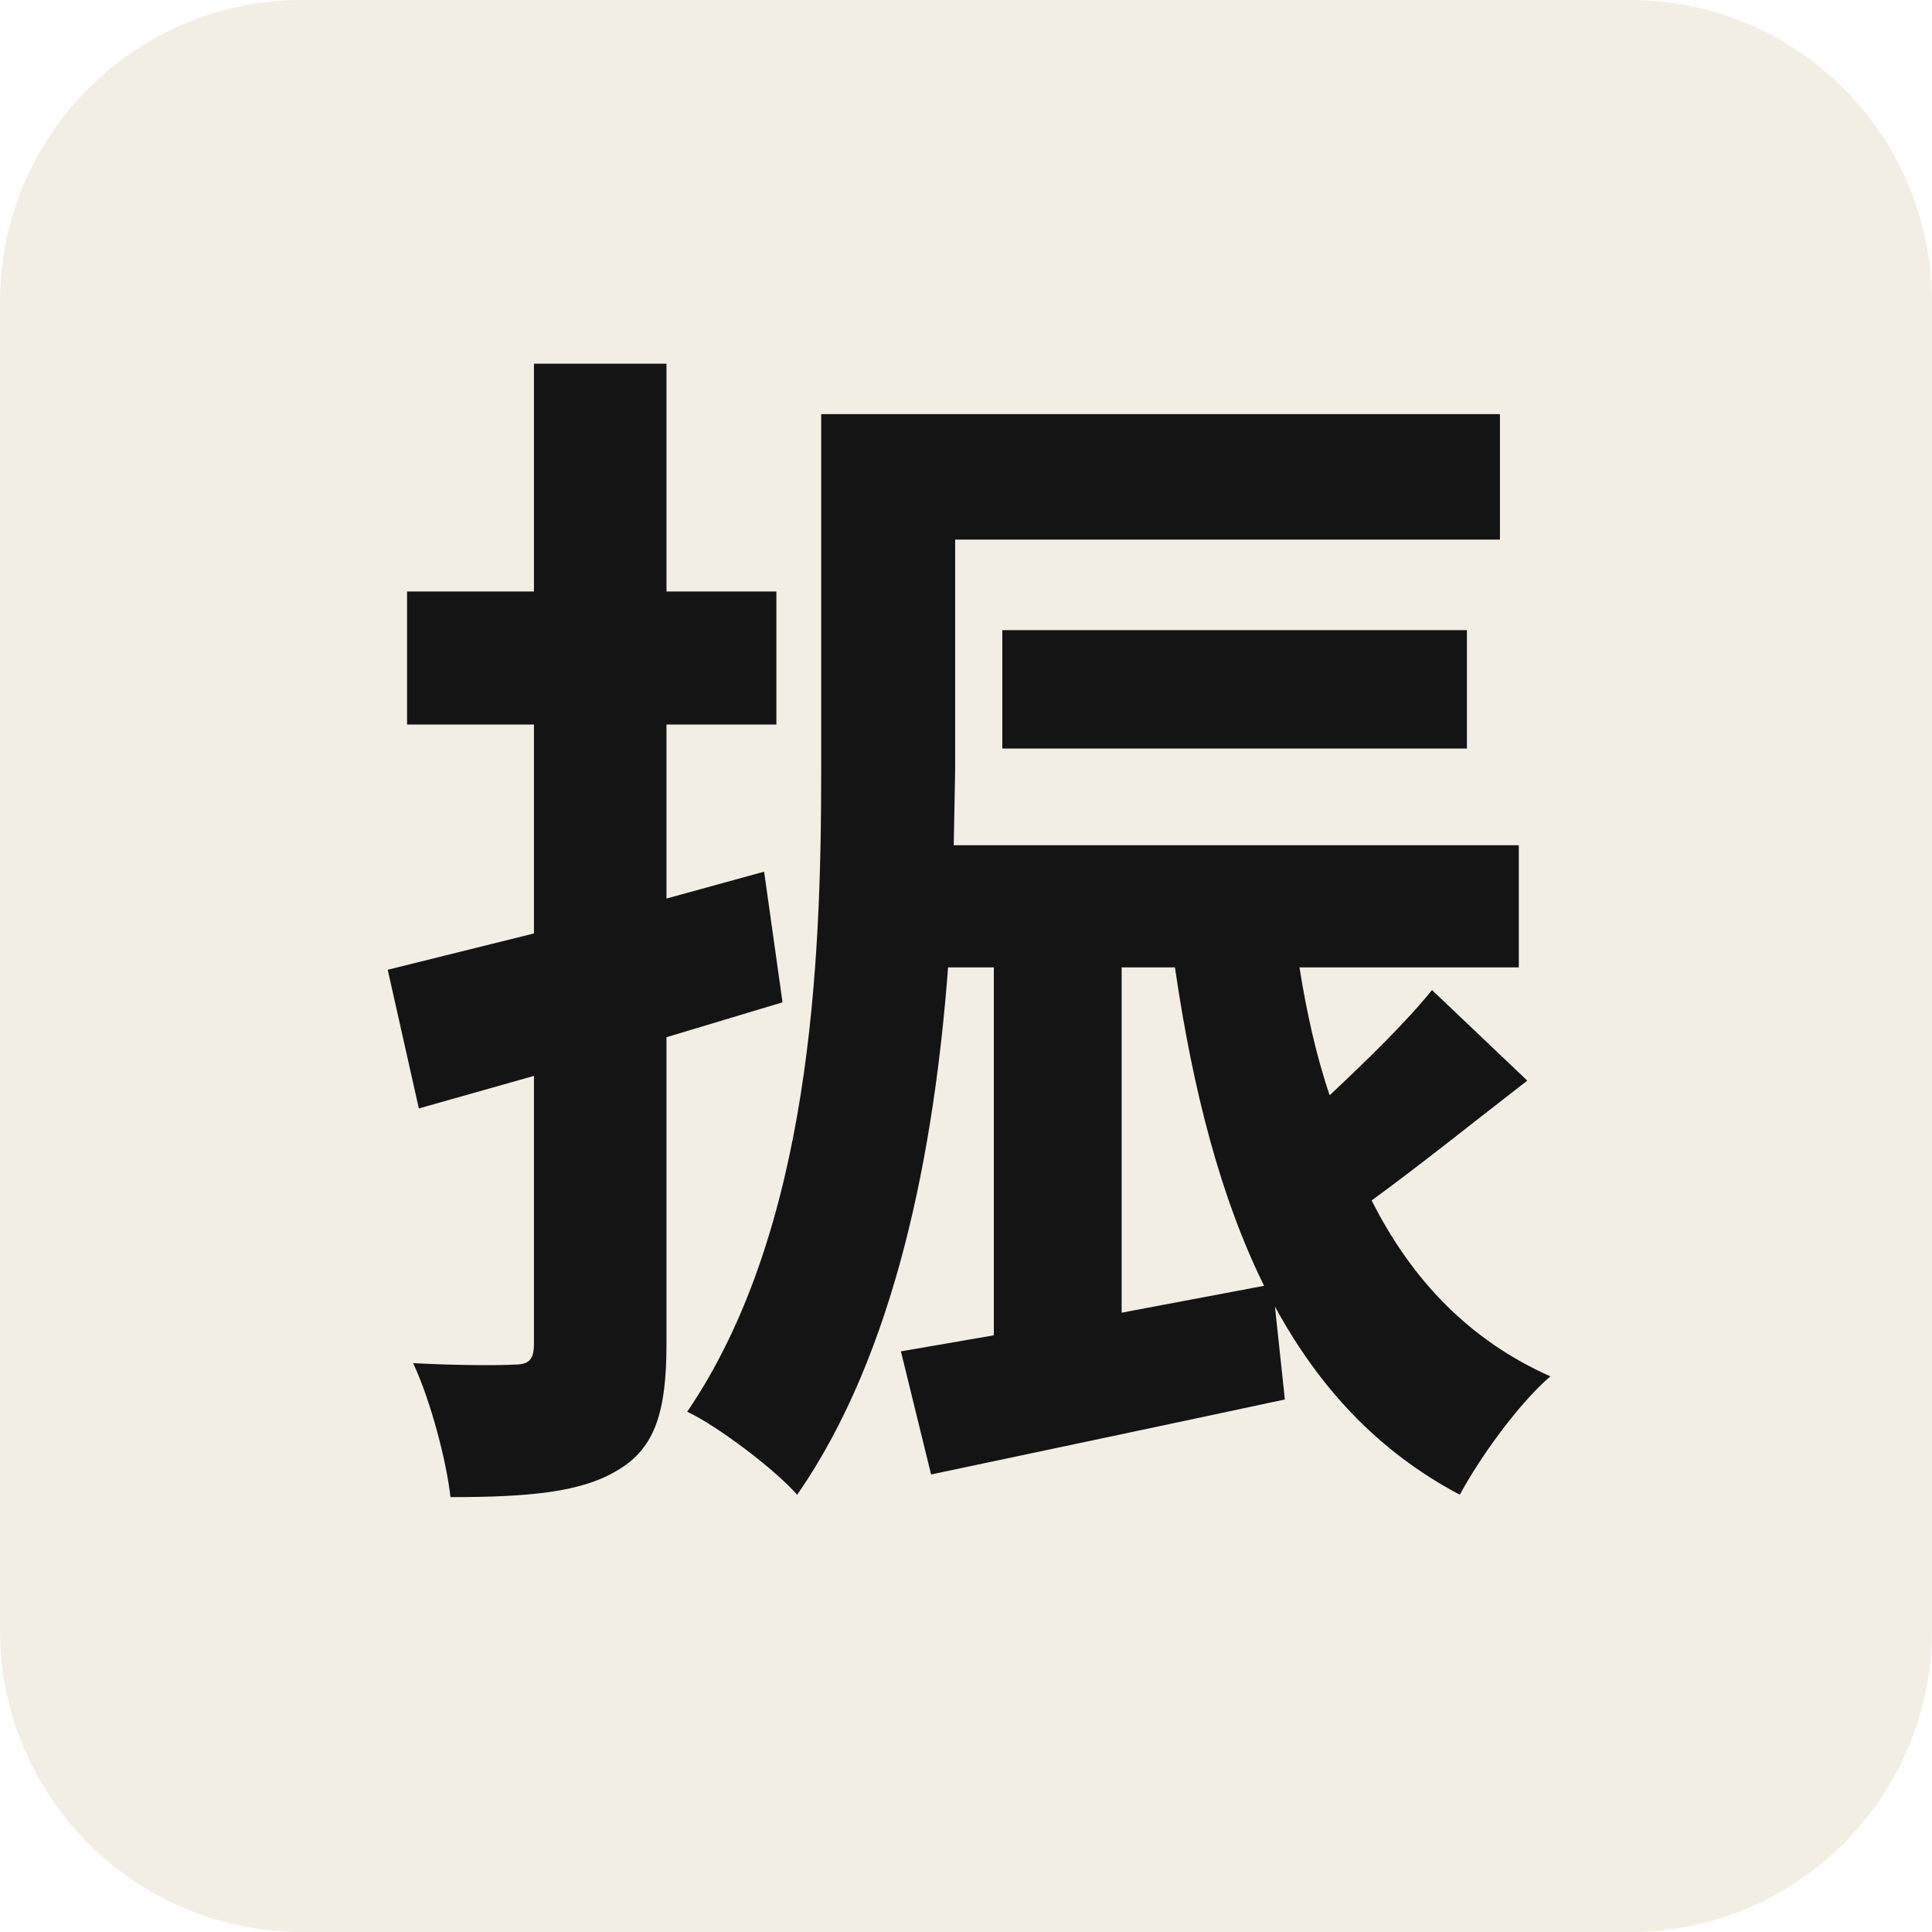
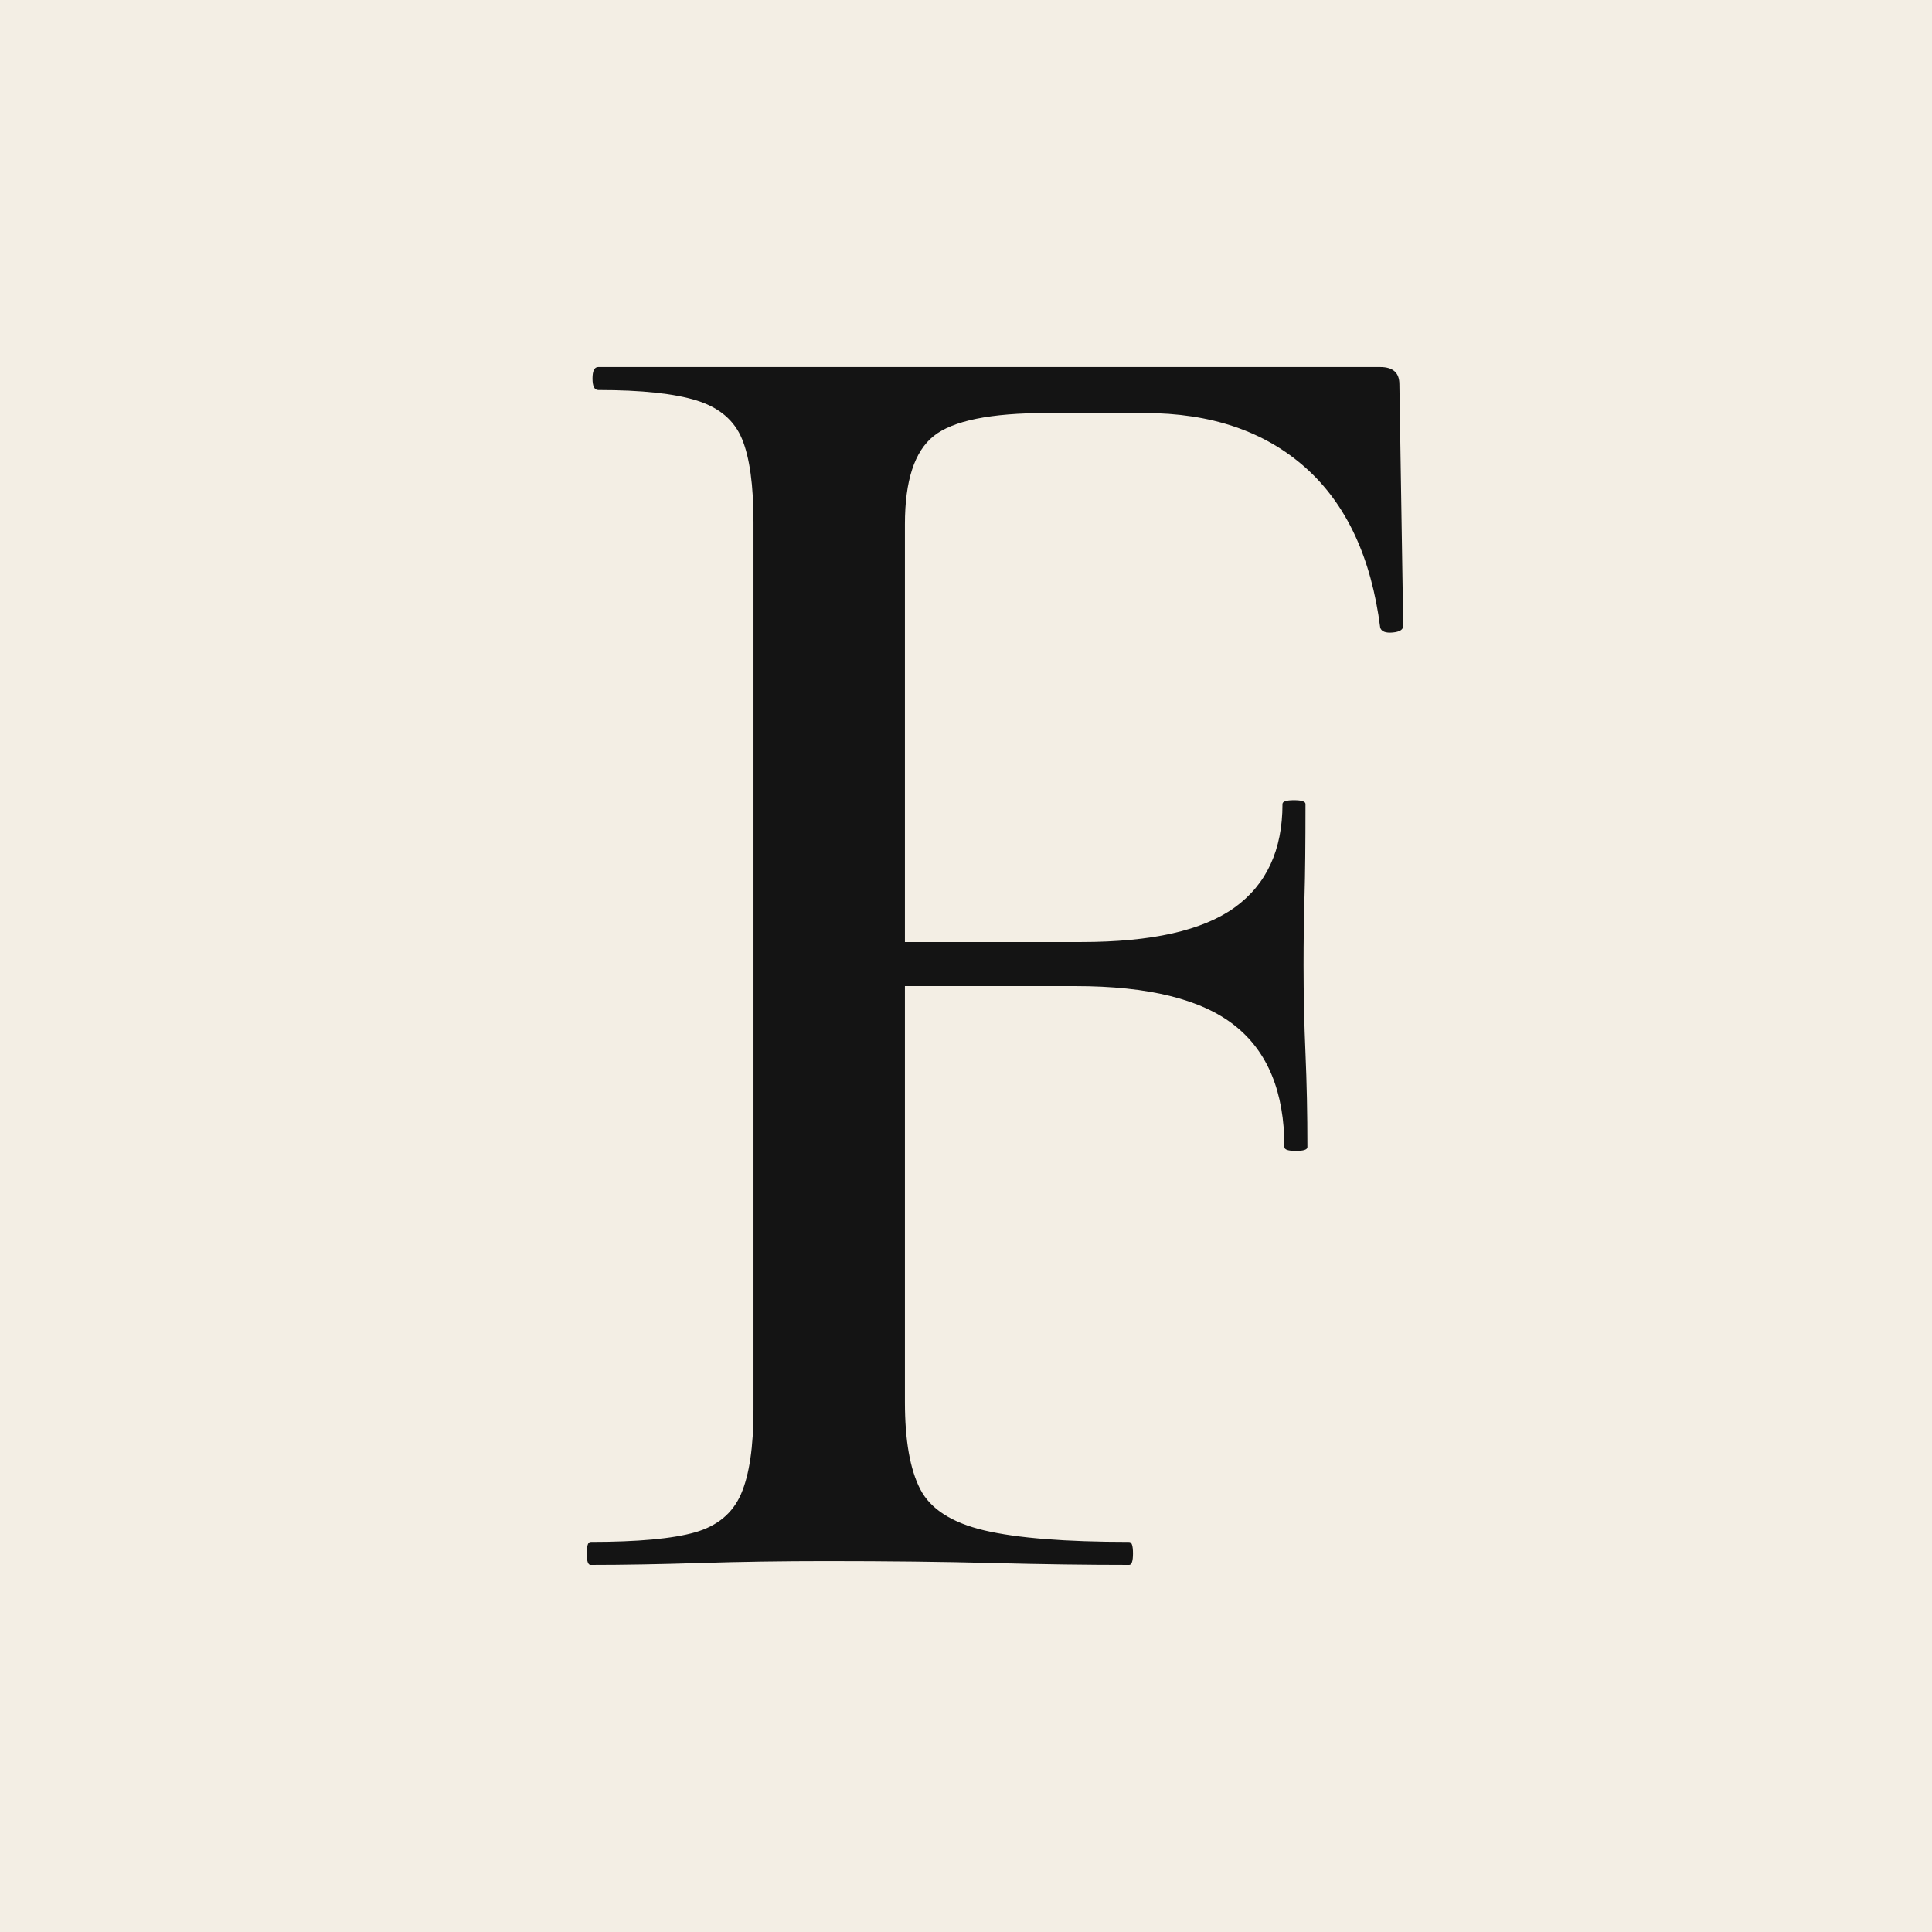
- <svg xmlns="http://www.w3.org/2000/svg" viewBox="0 0 64 64">
-   <rect width="64" height="64" rx="10" fill="#F3EEE4" />
-   <text x="32" y="46" text-anchor="middle" font-family="Shippori Mincho, Hiragino Mincho ProN, Yu Mincho, YuMincho, serif" font-size="40" font-weight="600" fill="#141414">振</text>
+ <svg xmlns="http://www.w3.org/2000/svg" viewBox="0 0 64 64" width="64" height="64">
+   <rect width="64" height="64" fill="#F3EEE4" />
+   <path transform="translate(17.088,51.840) scale(0.06349,-0.06349)" d="M39 0Q37 0 37.0 6.0Q37 12 39 12Q76 12 93.5 17.0Q111 22 117.5 37.0Q124 52 124 81V544Q124 573 118.0 587.5Q112 602 94.5 607.5Q77 613 43 613Q40 613 40.0 619.0Q40 625 43 625H451Q461 625 461 616L463 490Q463 487 457.5 486.5Q452 486 451 489Q444 544 412.0 572.5Q380 601 328 601H277Q233 601 218.0 589.0Q203 577 203 543V85Q203 55 211.0 39.5Q219 24 244.5 18.0Q270 12 320 12Q322 12 322.0 6.0Q322 0 320 0Q287 0 248.5 1.0Q210 2 162 2Q128 2 96.0 1.0Q64 0 39 0ZM401 218Q401 261 375.0 281.5Q349 302 292 302H165V325H295Q350 325 375.0 343.0Q400 361 400 397Q400 399 406.0 399.0Q412 399 412 397Q412 366 411.5 349.0Q411 332 411 313Q411 290 412.0 267.0Q413 244 413 218Q413 216 407.0 216.0Q401 216 401 218Z" fill="#141414" />
</svg>
